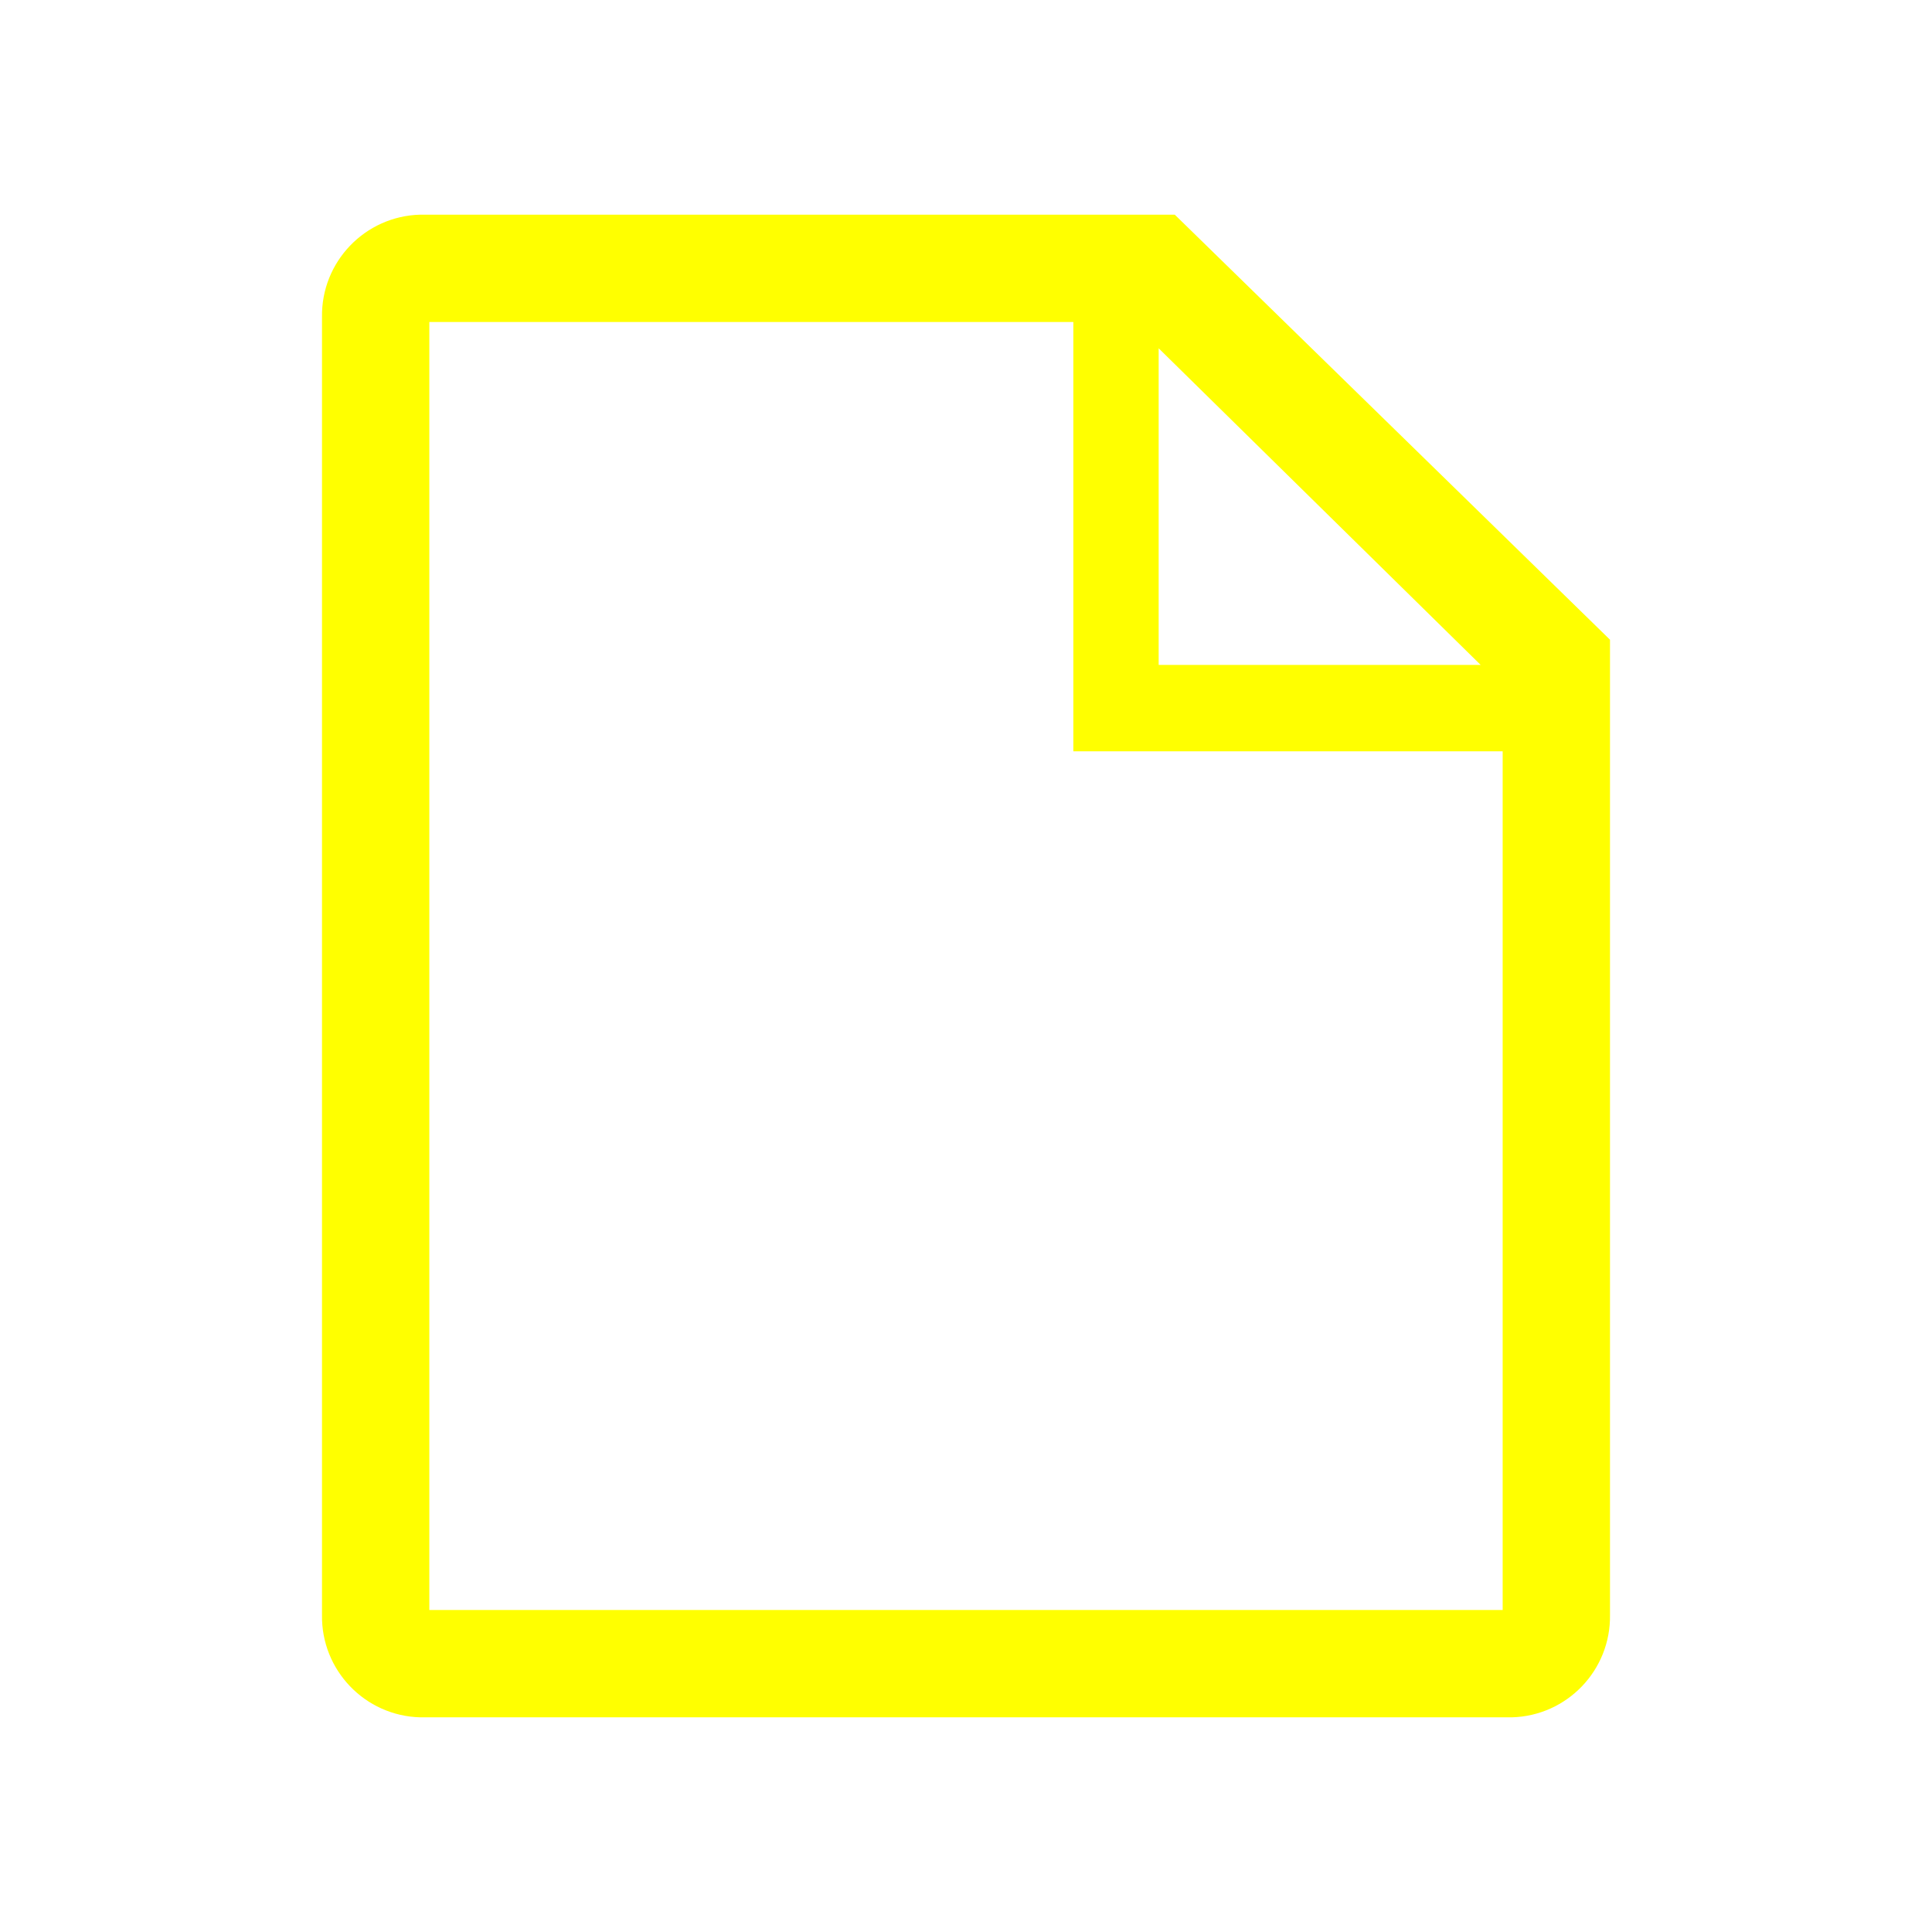
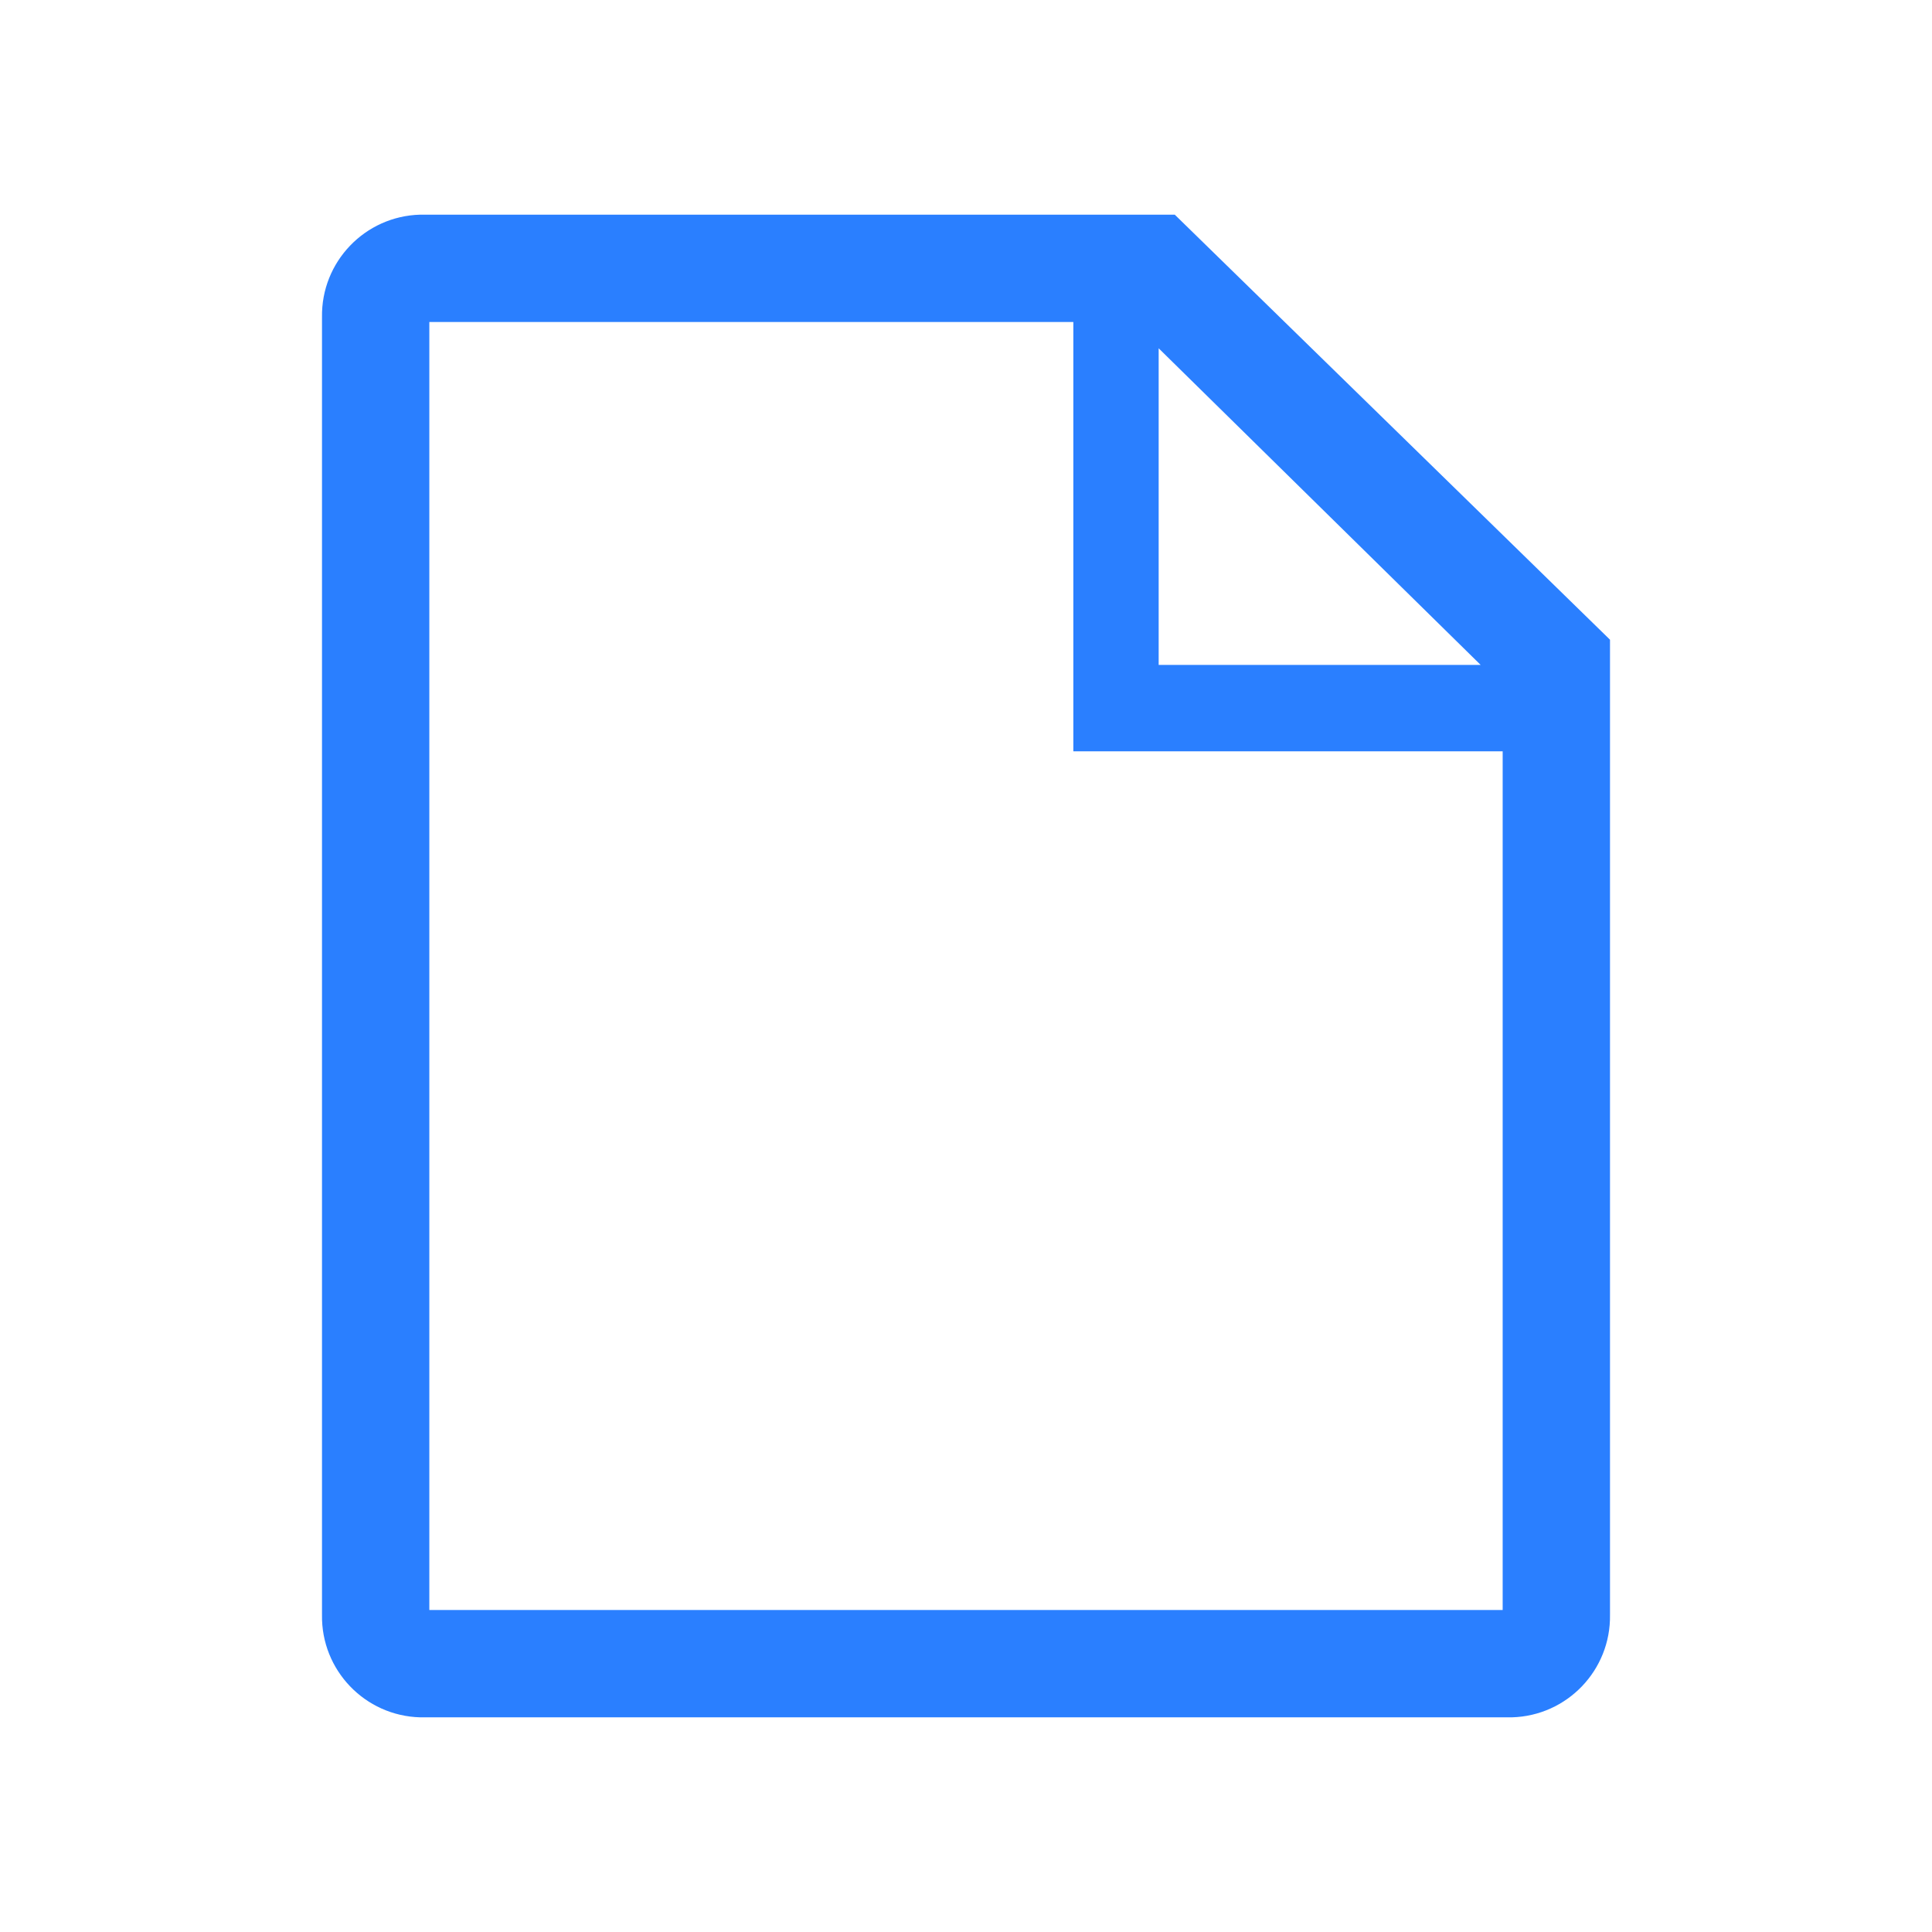
<svg xmlns="http://www.w3.org/2000/svg" version="1.1" width="36" height="36" viewBox="0 0 36 36" preserveAspectRatio="xMidYMid meet" id="svg1">
  <defs id="defs1" />
-   <path class="clr-i-outline clr-i-outline-path-1" d="M21.89,4H7.83A1.88,1.88,0,0,0,6,5.91V30.09A1.88,1.88,0,0,0,7.83,32H28.17A1.88,1.88,0,0,0,30,30.09V11.92Zm-.3,2.49,6,5.9h-6ZM8,30V6H20v8h8V30Z" id="path1" style="fill:#ffff00" />
-   <rect x="0" y="0" width="36" height="36" fill-opacity="0" id="rect1" style="fill:#ffff00" />
+   <path class="clr-i-outline clr-i-outline-path-1" d="M21.89,4H7.83A1.88,1.88,0,0,0,6,5.91V30.09A1.88,1.88,0,0,0,7.83,32H28.17A1.88,1.88,0,0,0,30,30.09V11.92Zm-.3,2.49,6,5.9h-6ZM8,30V6H20v8h8V30Z" id="path1" style="fill:#2a7fff" />
+   <rect x="0" y="0" width="36" height="36" fill-opacity="0" id="rect1" style="fill:#2a7fff" />
</svg>
